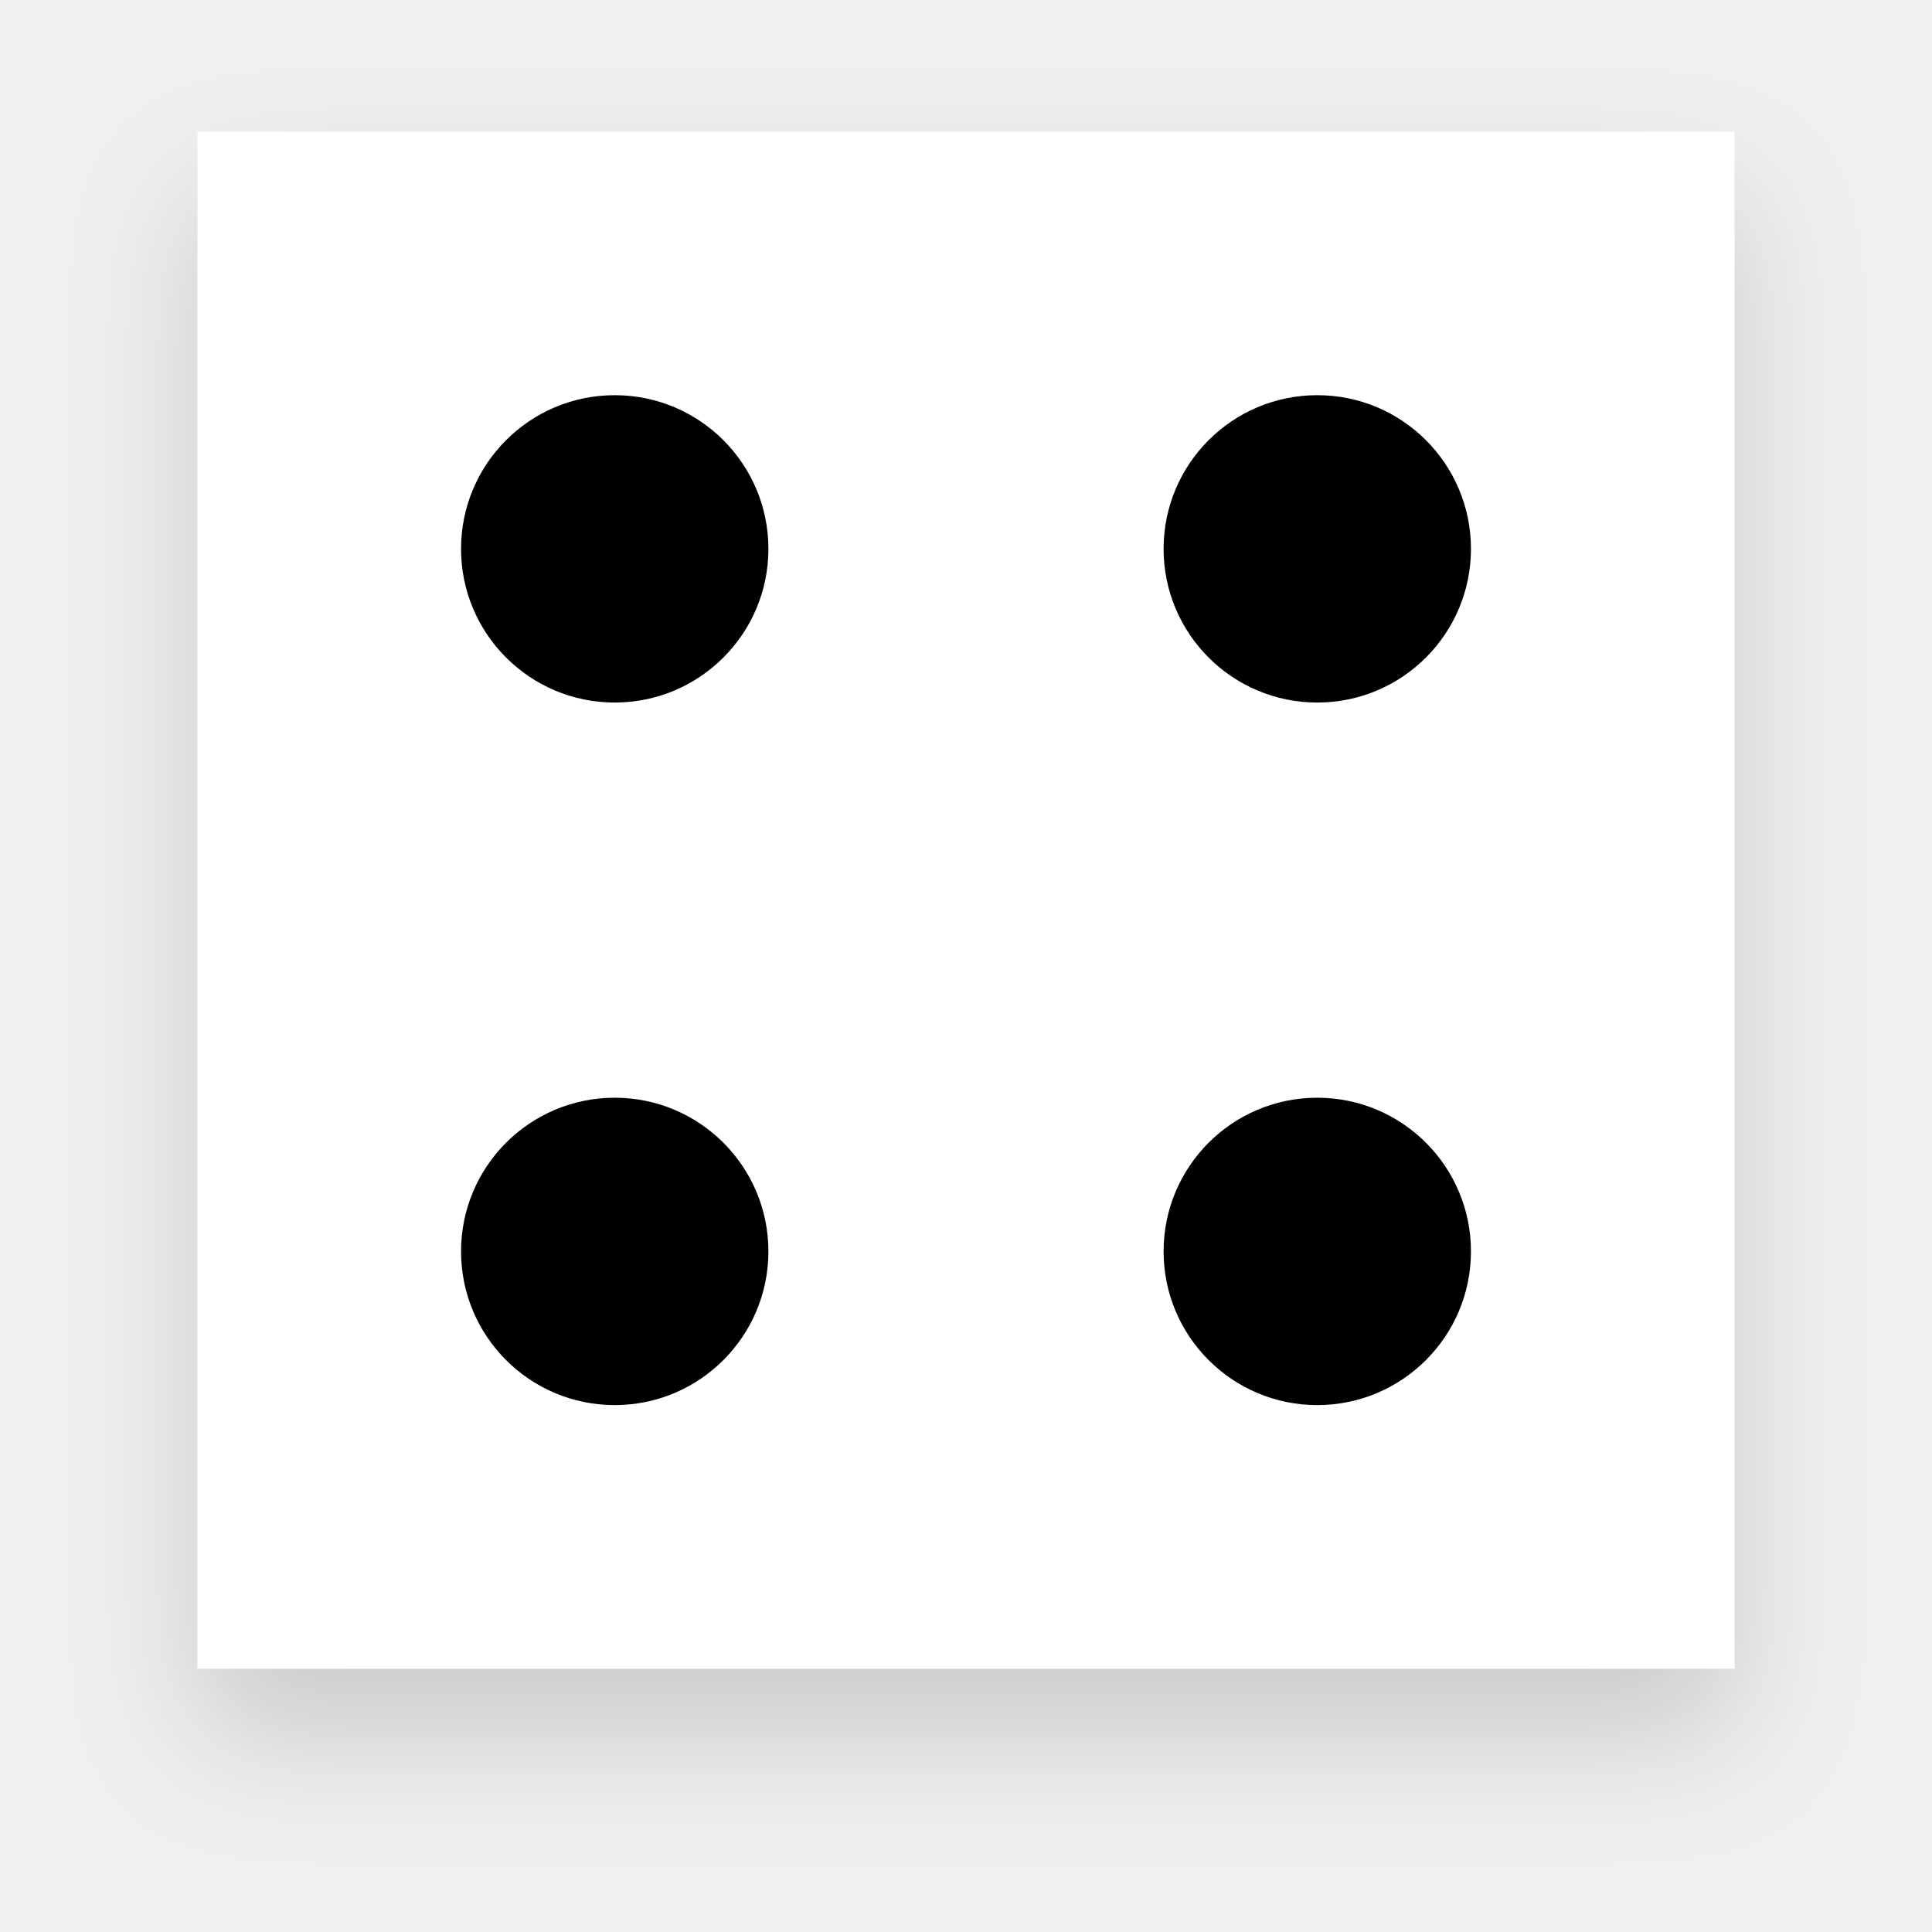
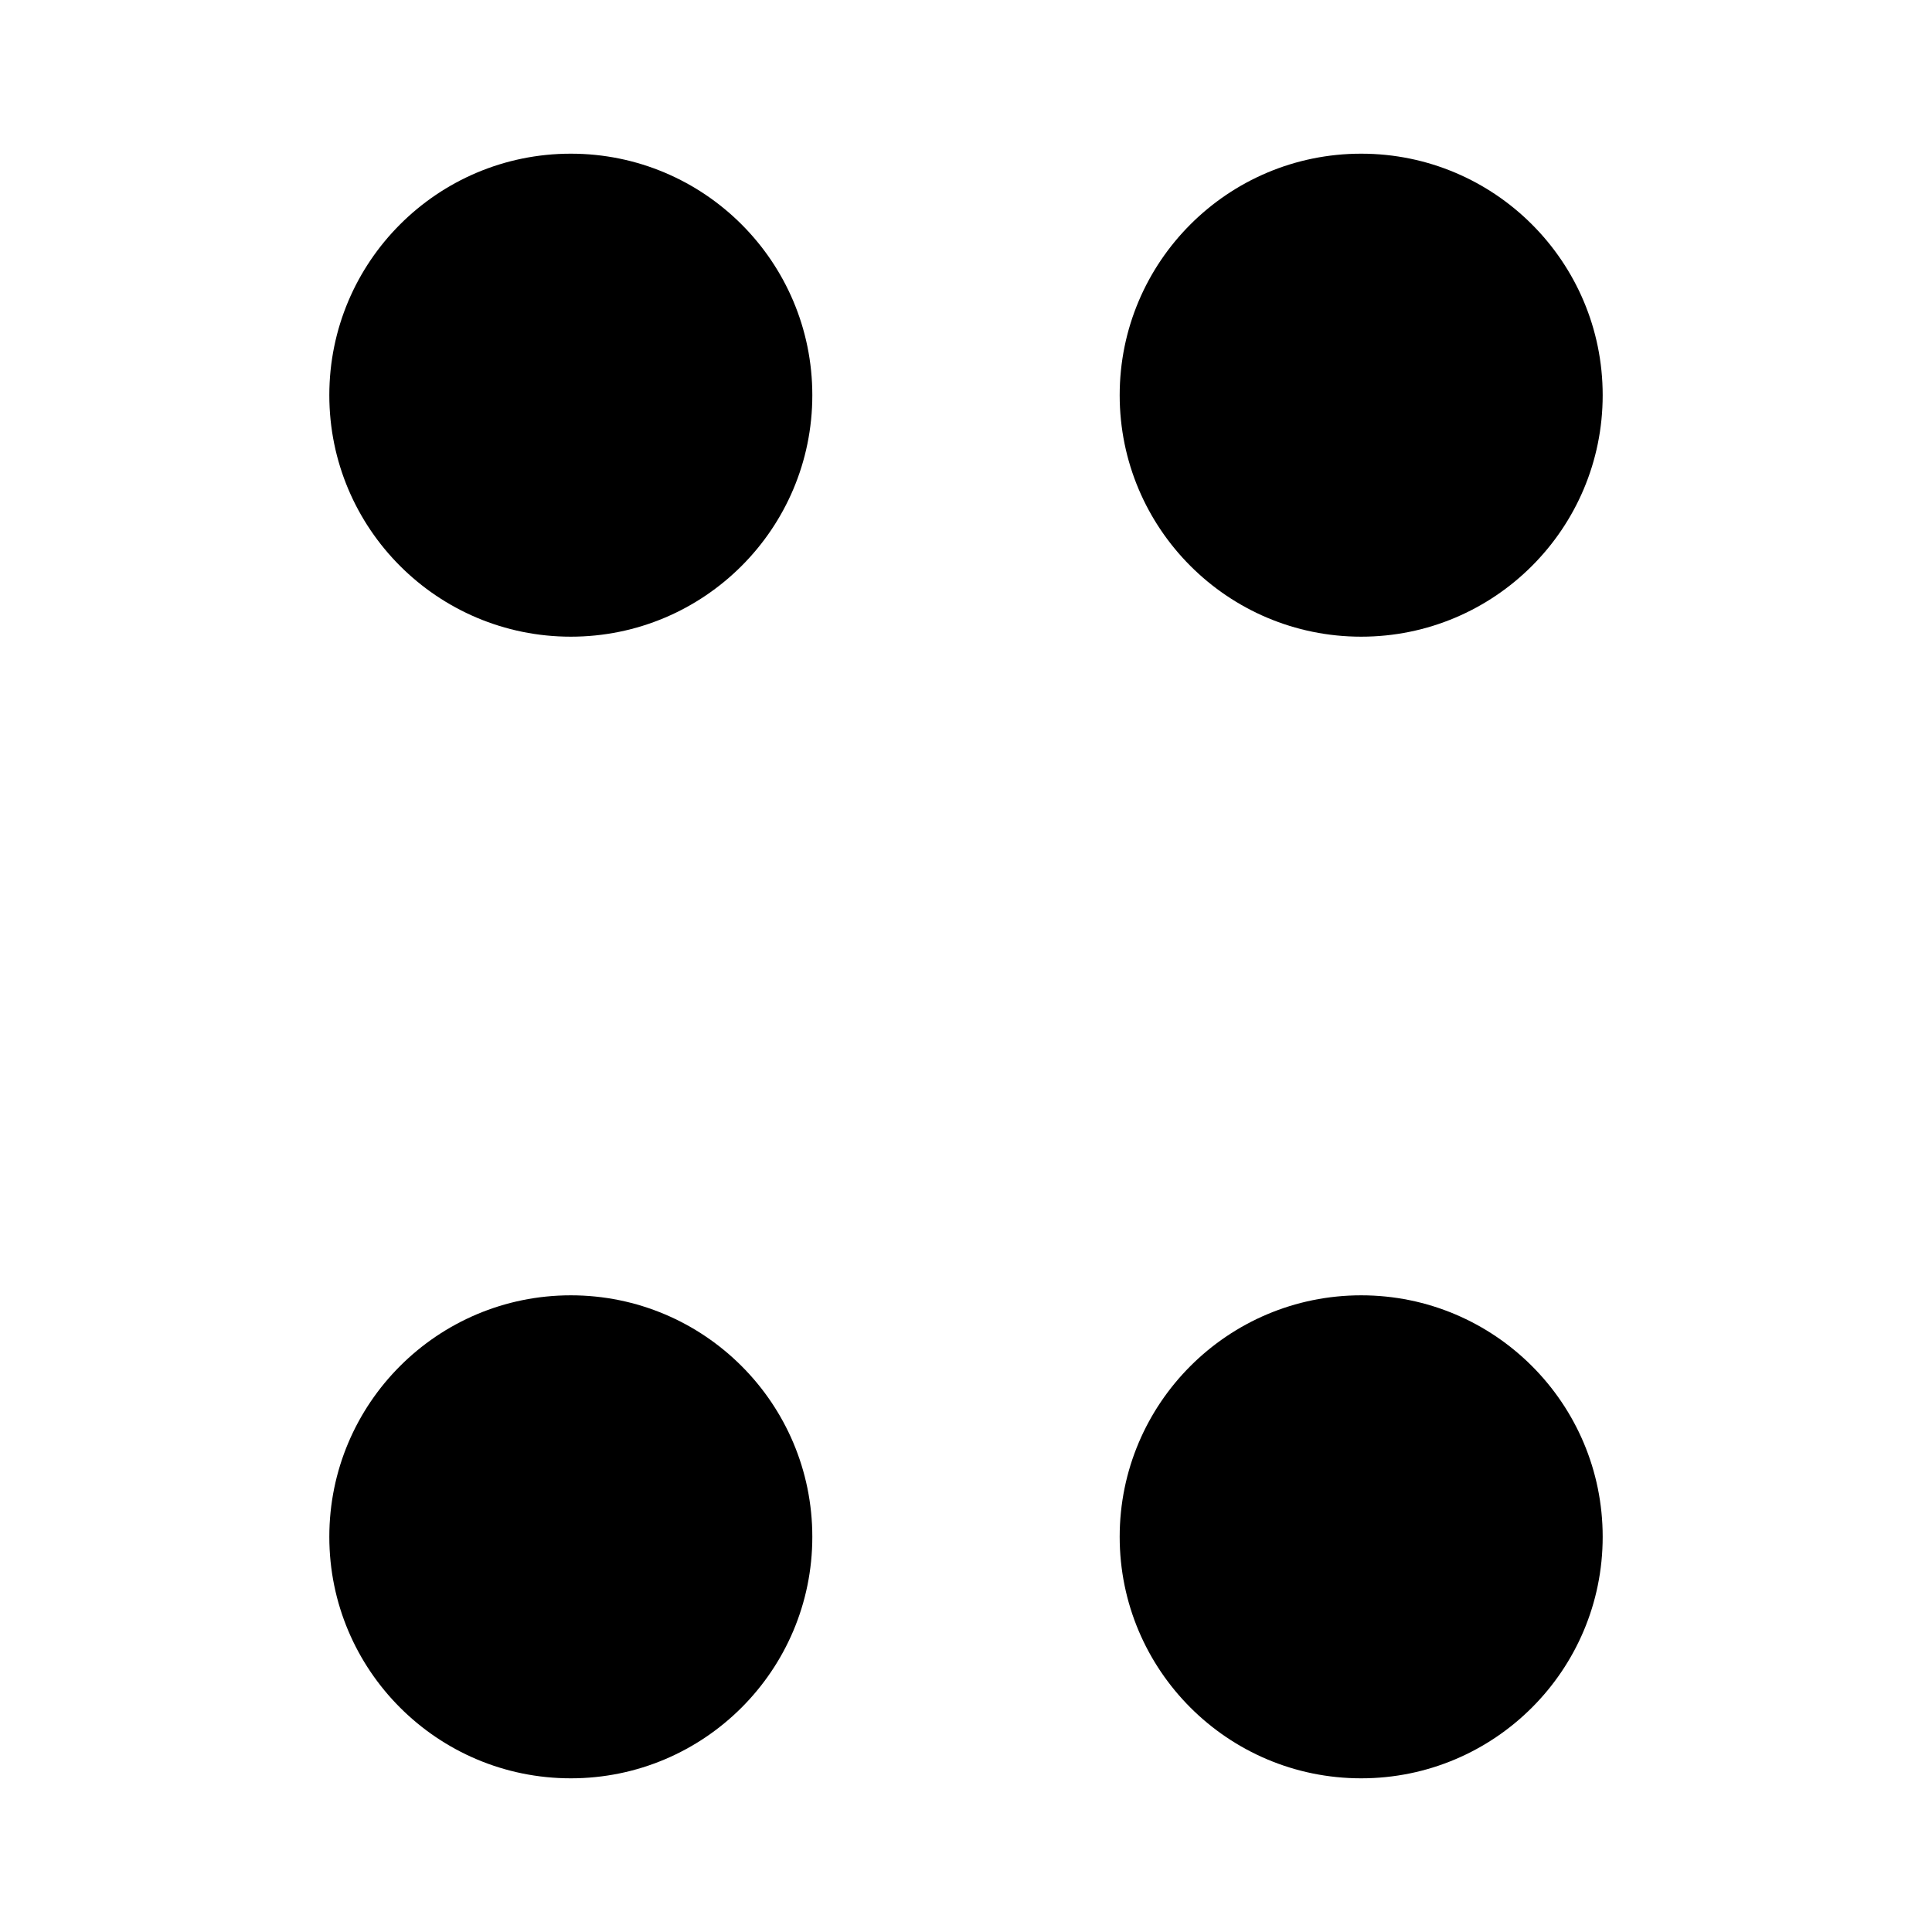
- <svg xmlns="http://www.w3.org/2000/svg" width="88" height="88" viewBox="0 0 88 88">
-   <defs>
-     <filter id="Rectangle_42" x="0" y="0" width="88" height="88" filterUnits="userSpaceOnUse">
-       <feOffset dy="3" input="SourceAlpha" />
-       <feGaussianBlur stdDeviation="3" result="blur" />
-       <feFlood flood-opacity="0.161" />
-       <feComposite operator="in" in2="blur" />
-       <feComposite in="SourceGraphic" />
-     </filter>
-   </defs>
-   <g id="Groupe_64" data-name="Groupe 64" transform="translate(-2909 1141)">
-     <g transform="matrix(1, 0, 0, 1, 2909, -1141)" filter="url(#Rectangle_42)">
-       <rect id="Rectangle_42-2" data-name="Rectangle 42" width="70" height="70" transform="translate(9 6)" fill="#fff" />
-     </g>
-     <circle id="Ellipse_31" data-name="Ellipse 31" cx="7" cy="7" r="7" transform="translate(2930 -1123)" />
-     <circle id="Ellipse_32" data-name="Ellipse 32" cx="7" cy="7" r="7" transform="translate(2962 -1091)" />
-     <circle id="Ellipse_33" data-name="Ellipse 33" cx="7" cy="7" r="7" transform="translate(2962 -1123)" />
-     <circle id="Ellipse_34" data-name="Ellipse 34" cx="7" cy="7" r="7" transform="translate(2930 -1091)" />
-   </g>
+ <svg xmlns="http://www.w3.org/2000/svg" width="88" height="88" viewBox="0 0 88 88" fill="none">
+   <rect width="88" height="88" fill="white" />
+   <circle cx="26" cy="18" r="11" fill="black" />
+   <circle cx="62" cy="70" r="11" fill="black" />
+   <circle cx="11" cy="11" r="11" transform="matrix(1 0 0 -1 15 81)" fill="black" />
+   <circle cx="11" cy="11" r="11" transform="matrix(1 0 0 -1 51 29)" fill="black" />
</svg>
